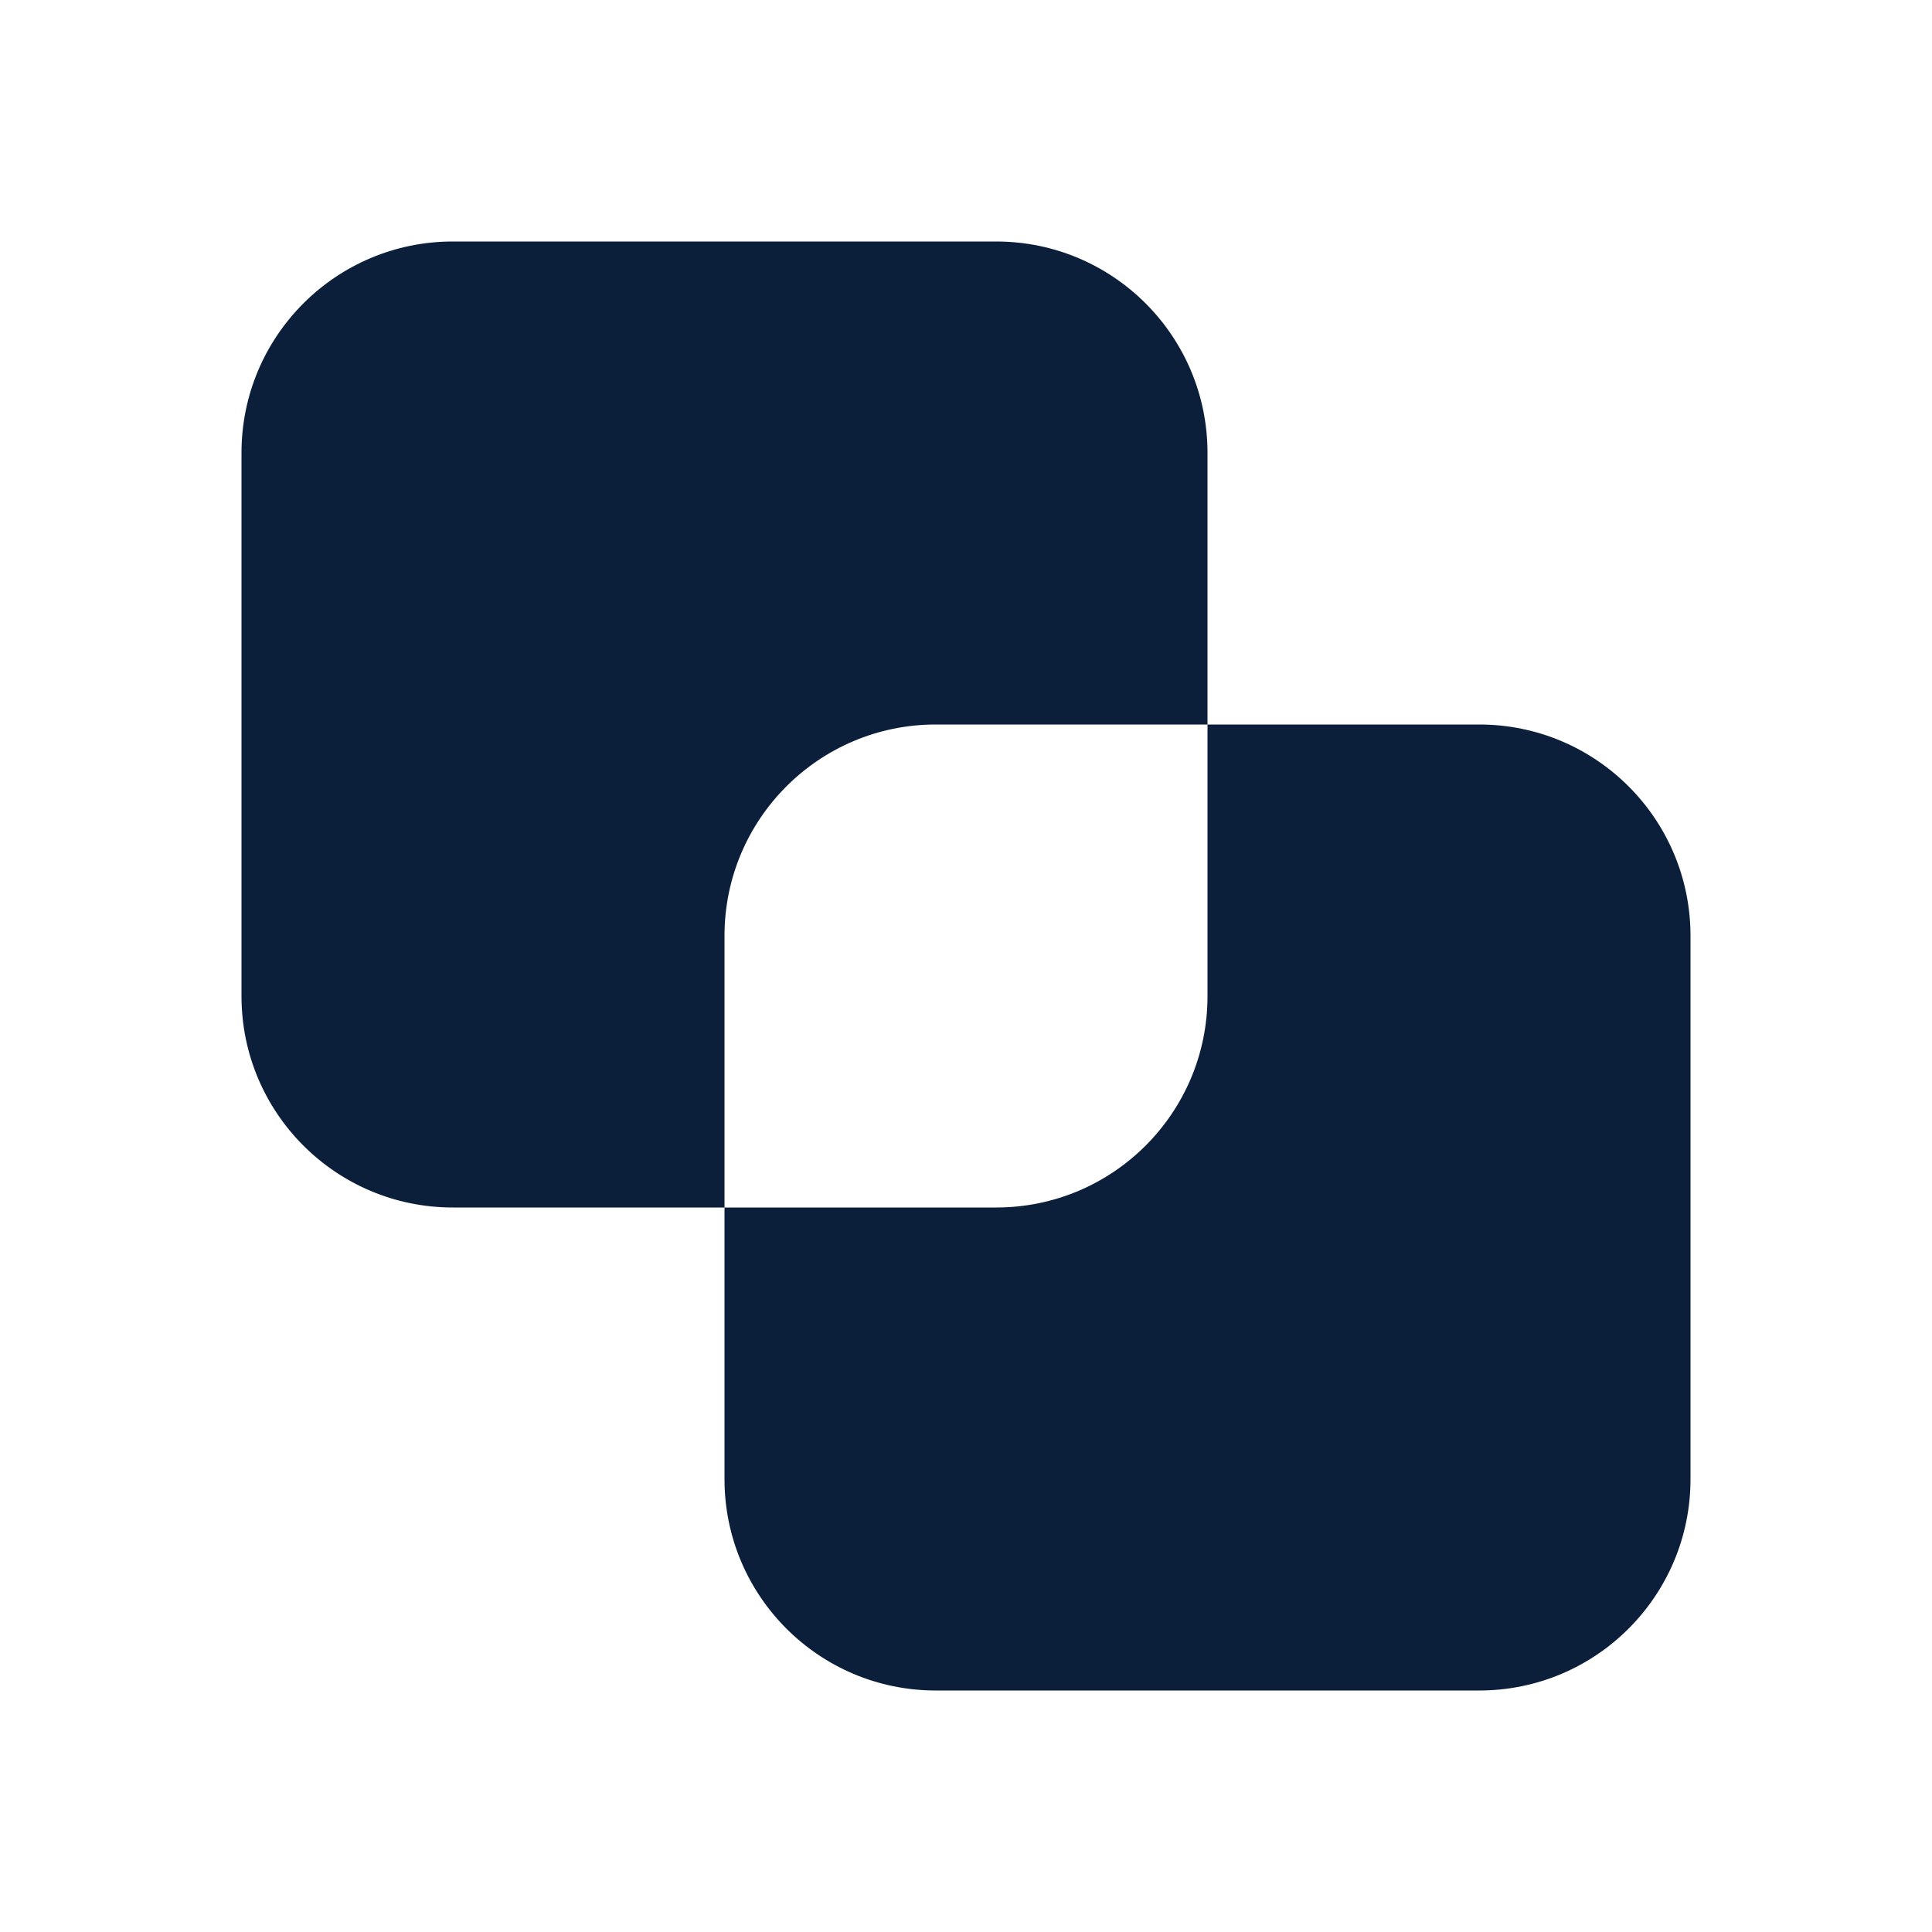
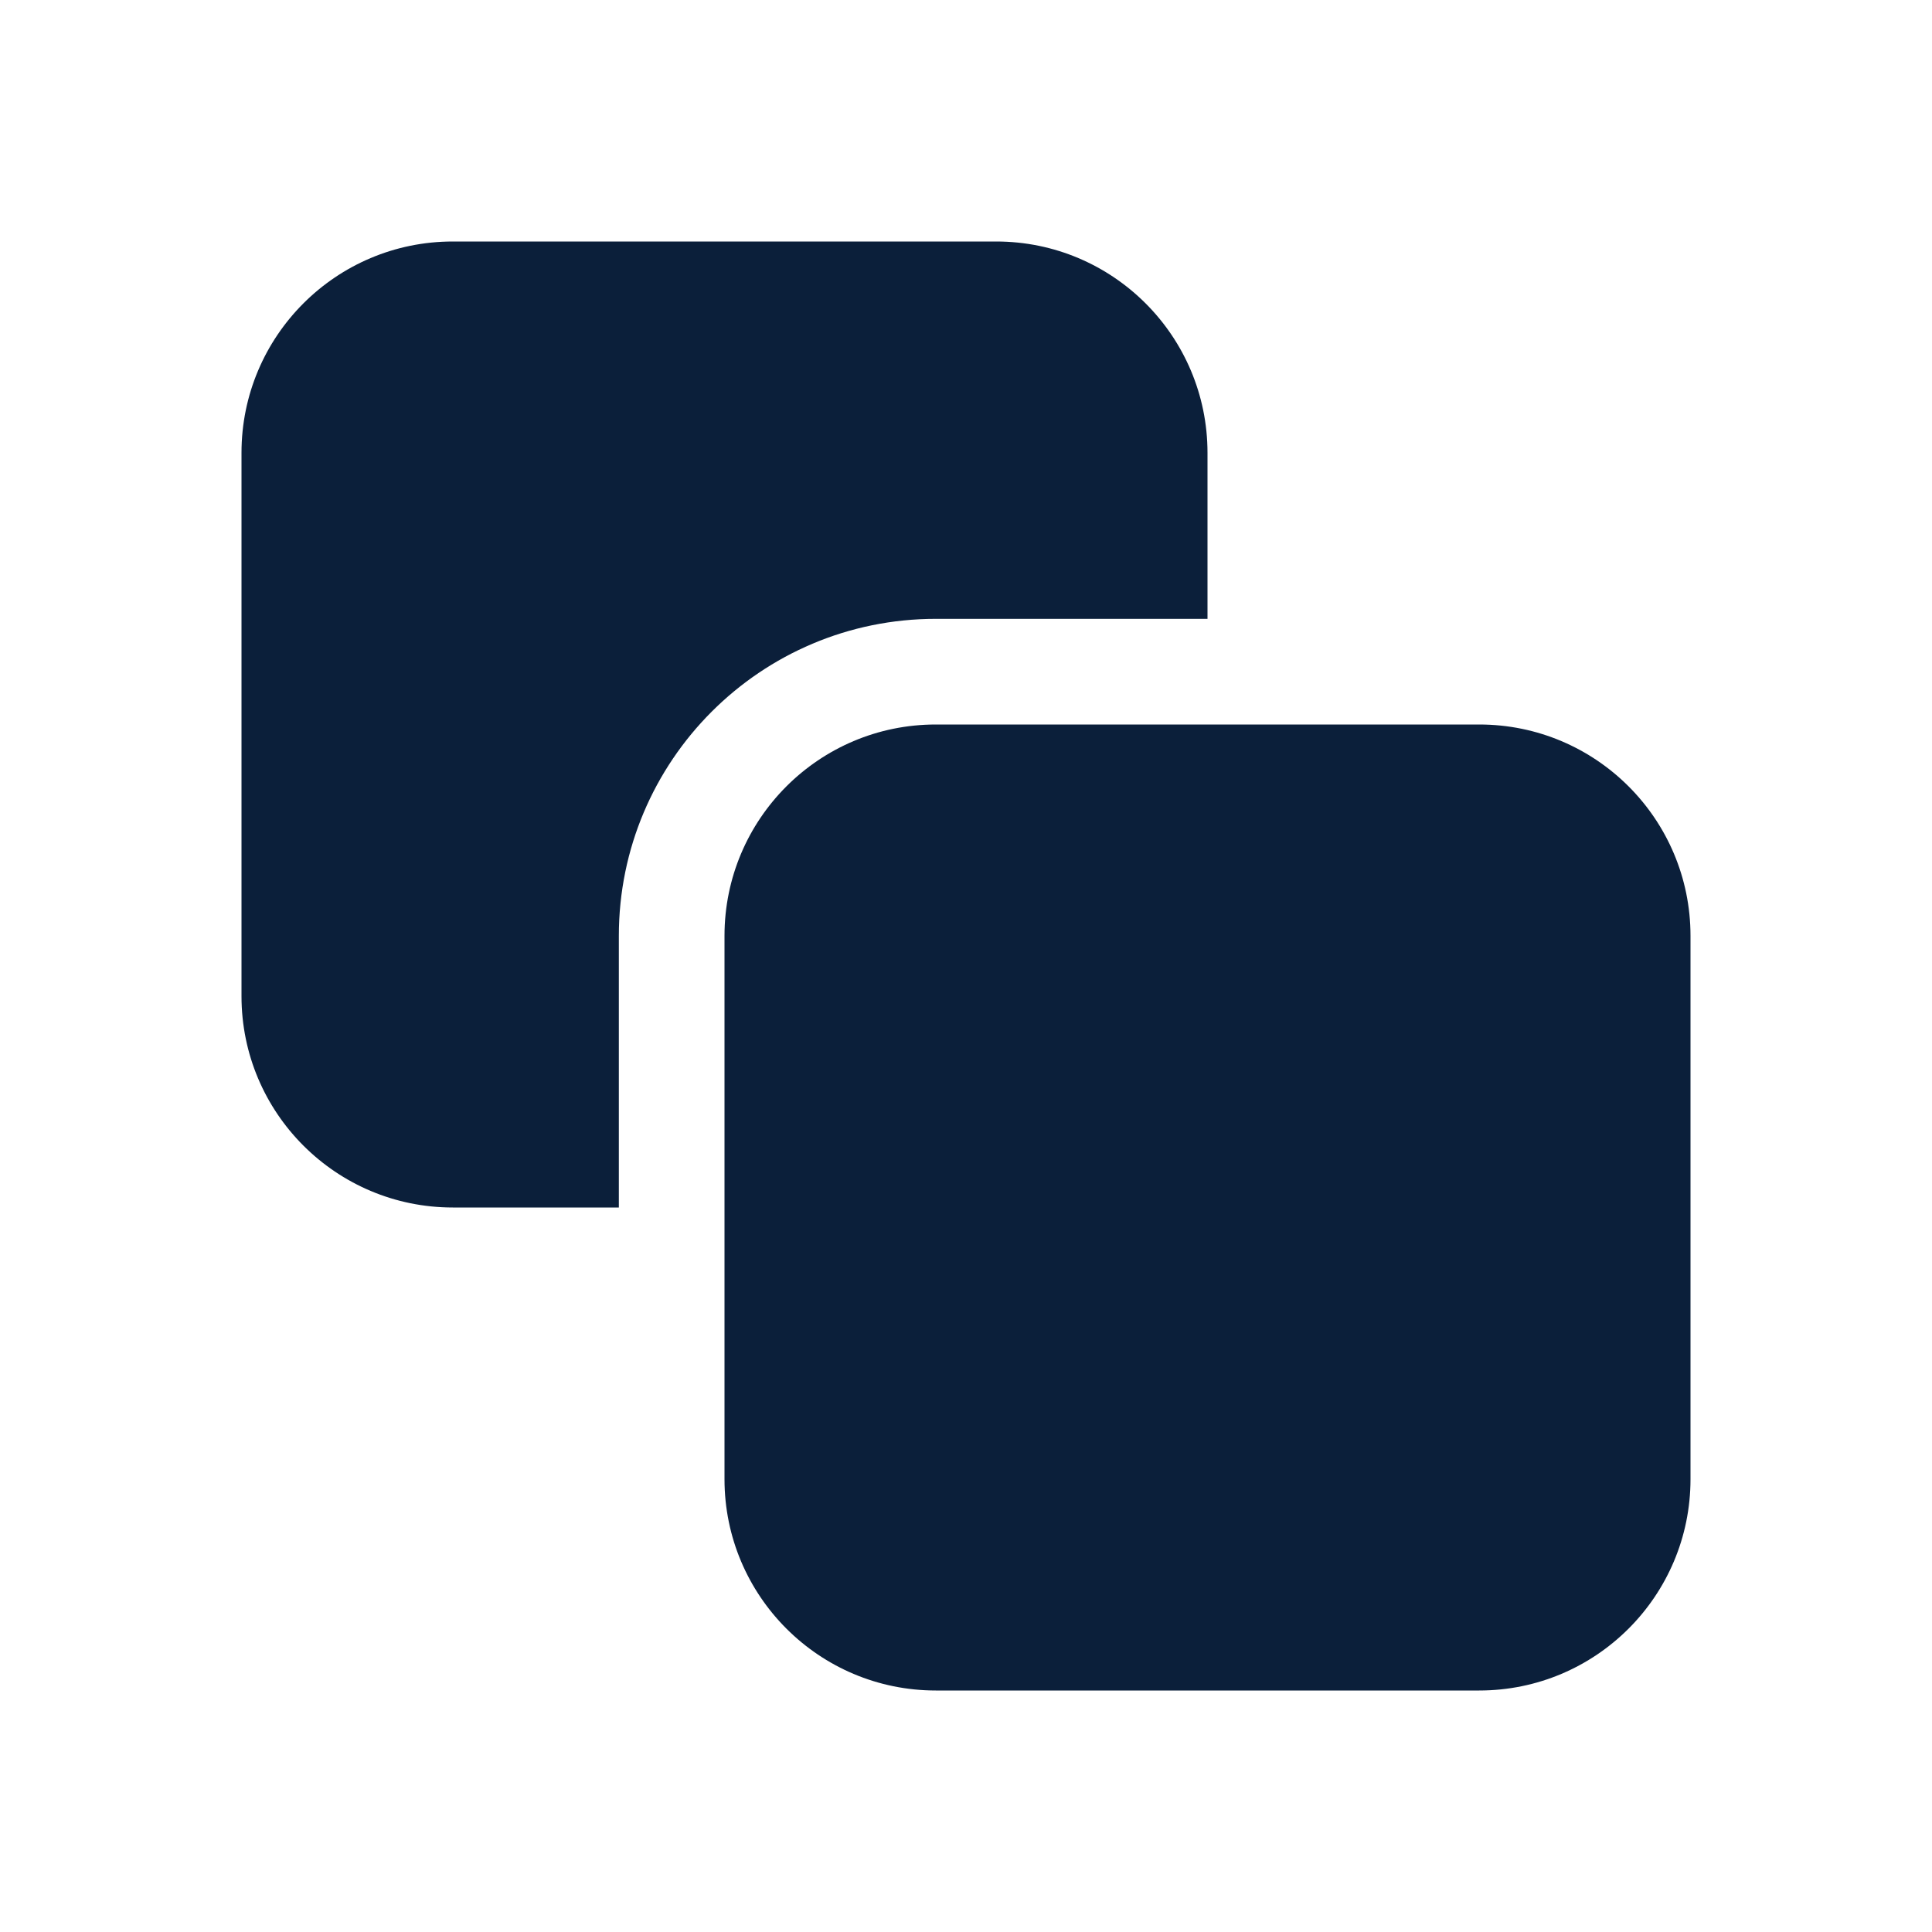
<svg xmlns="http://www.w3.org/2000/svg" viewBox="0 0 64 64">
-   <path d="M15 8h18a7 7 0 0 1 7 7v18a7 7 0 0 1-7 7H15a7 7 0 0 1-7-7V15a7 7 0 0 1 7-7z M31 24h18a7 7 0 0 1 7 7v18a7 7 0 0 1-7 7H31a7 7 0 0 1-7-7V31a7 7 0 0 1 7-7z" fill="#0B1F3A" fill-rule="evenodd" />
+   <path d="M15 8h18a7 7 0 0 1 7 7v5.5h-9a10.5 10.5 0 0 0-10.5 10.5v9H15a7 7 0 0 1-7-7V15a7 7 0 0 1 7-7z M31 24h18a7 7 0 0 1 7 7v18a7 7 0 0 1-7 7H31a7 7 0 0 1-7-7V31a7 7 0 0 1 7-7z" fill="#0B1F3A" />
</svg>
